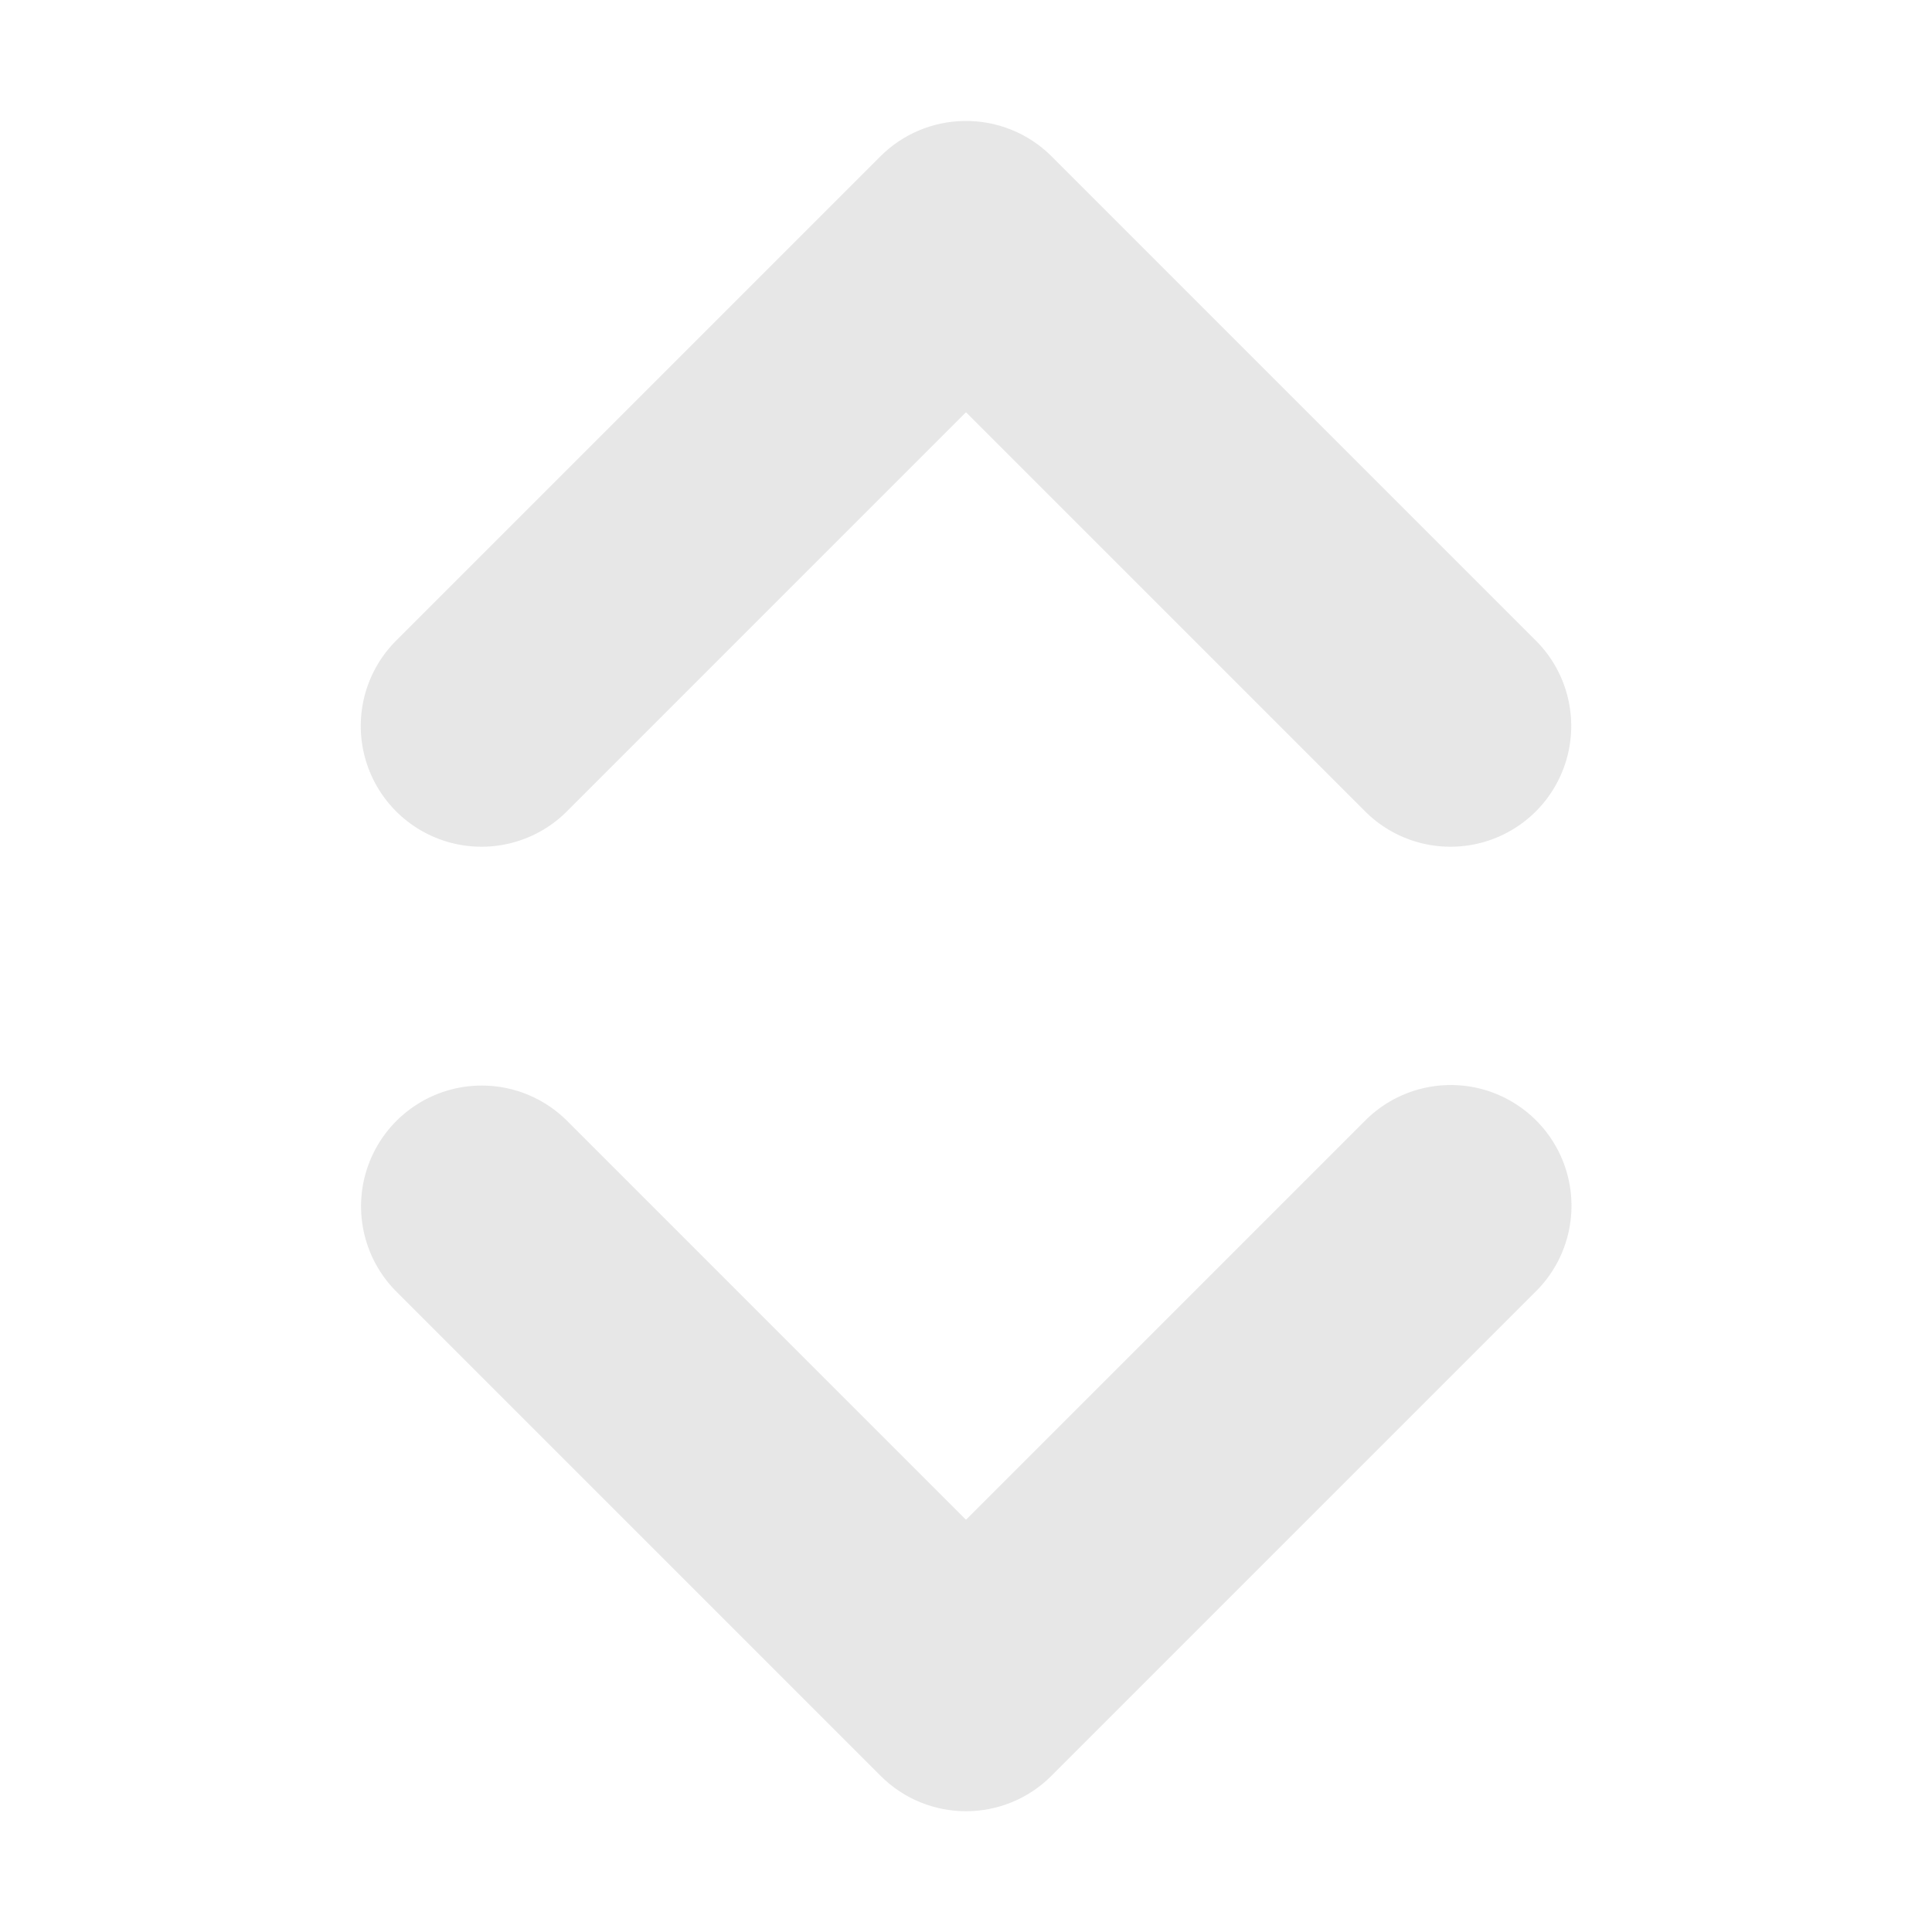
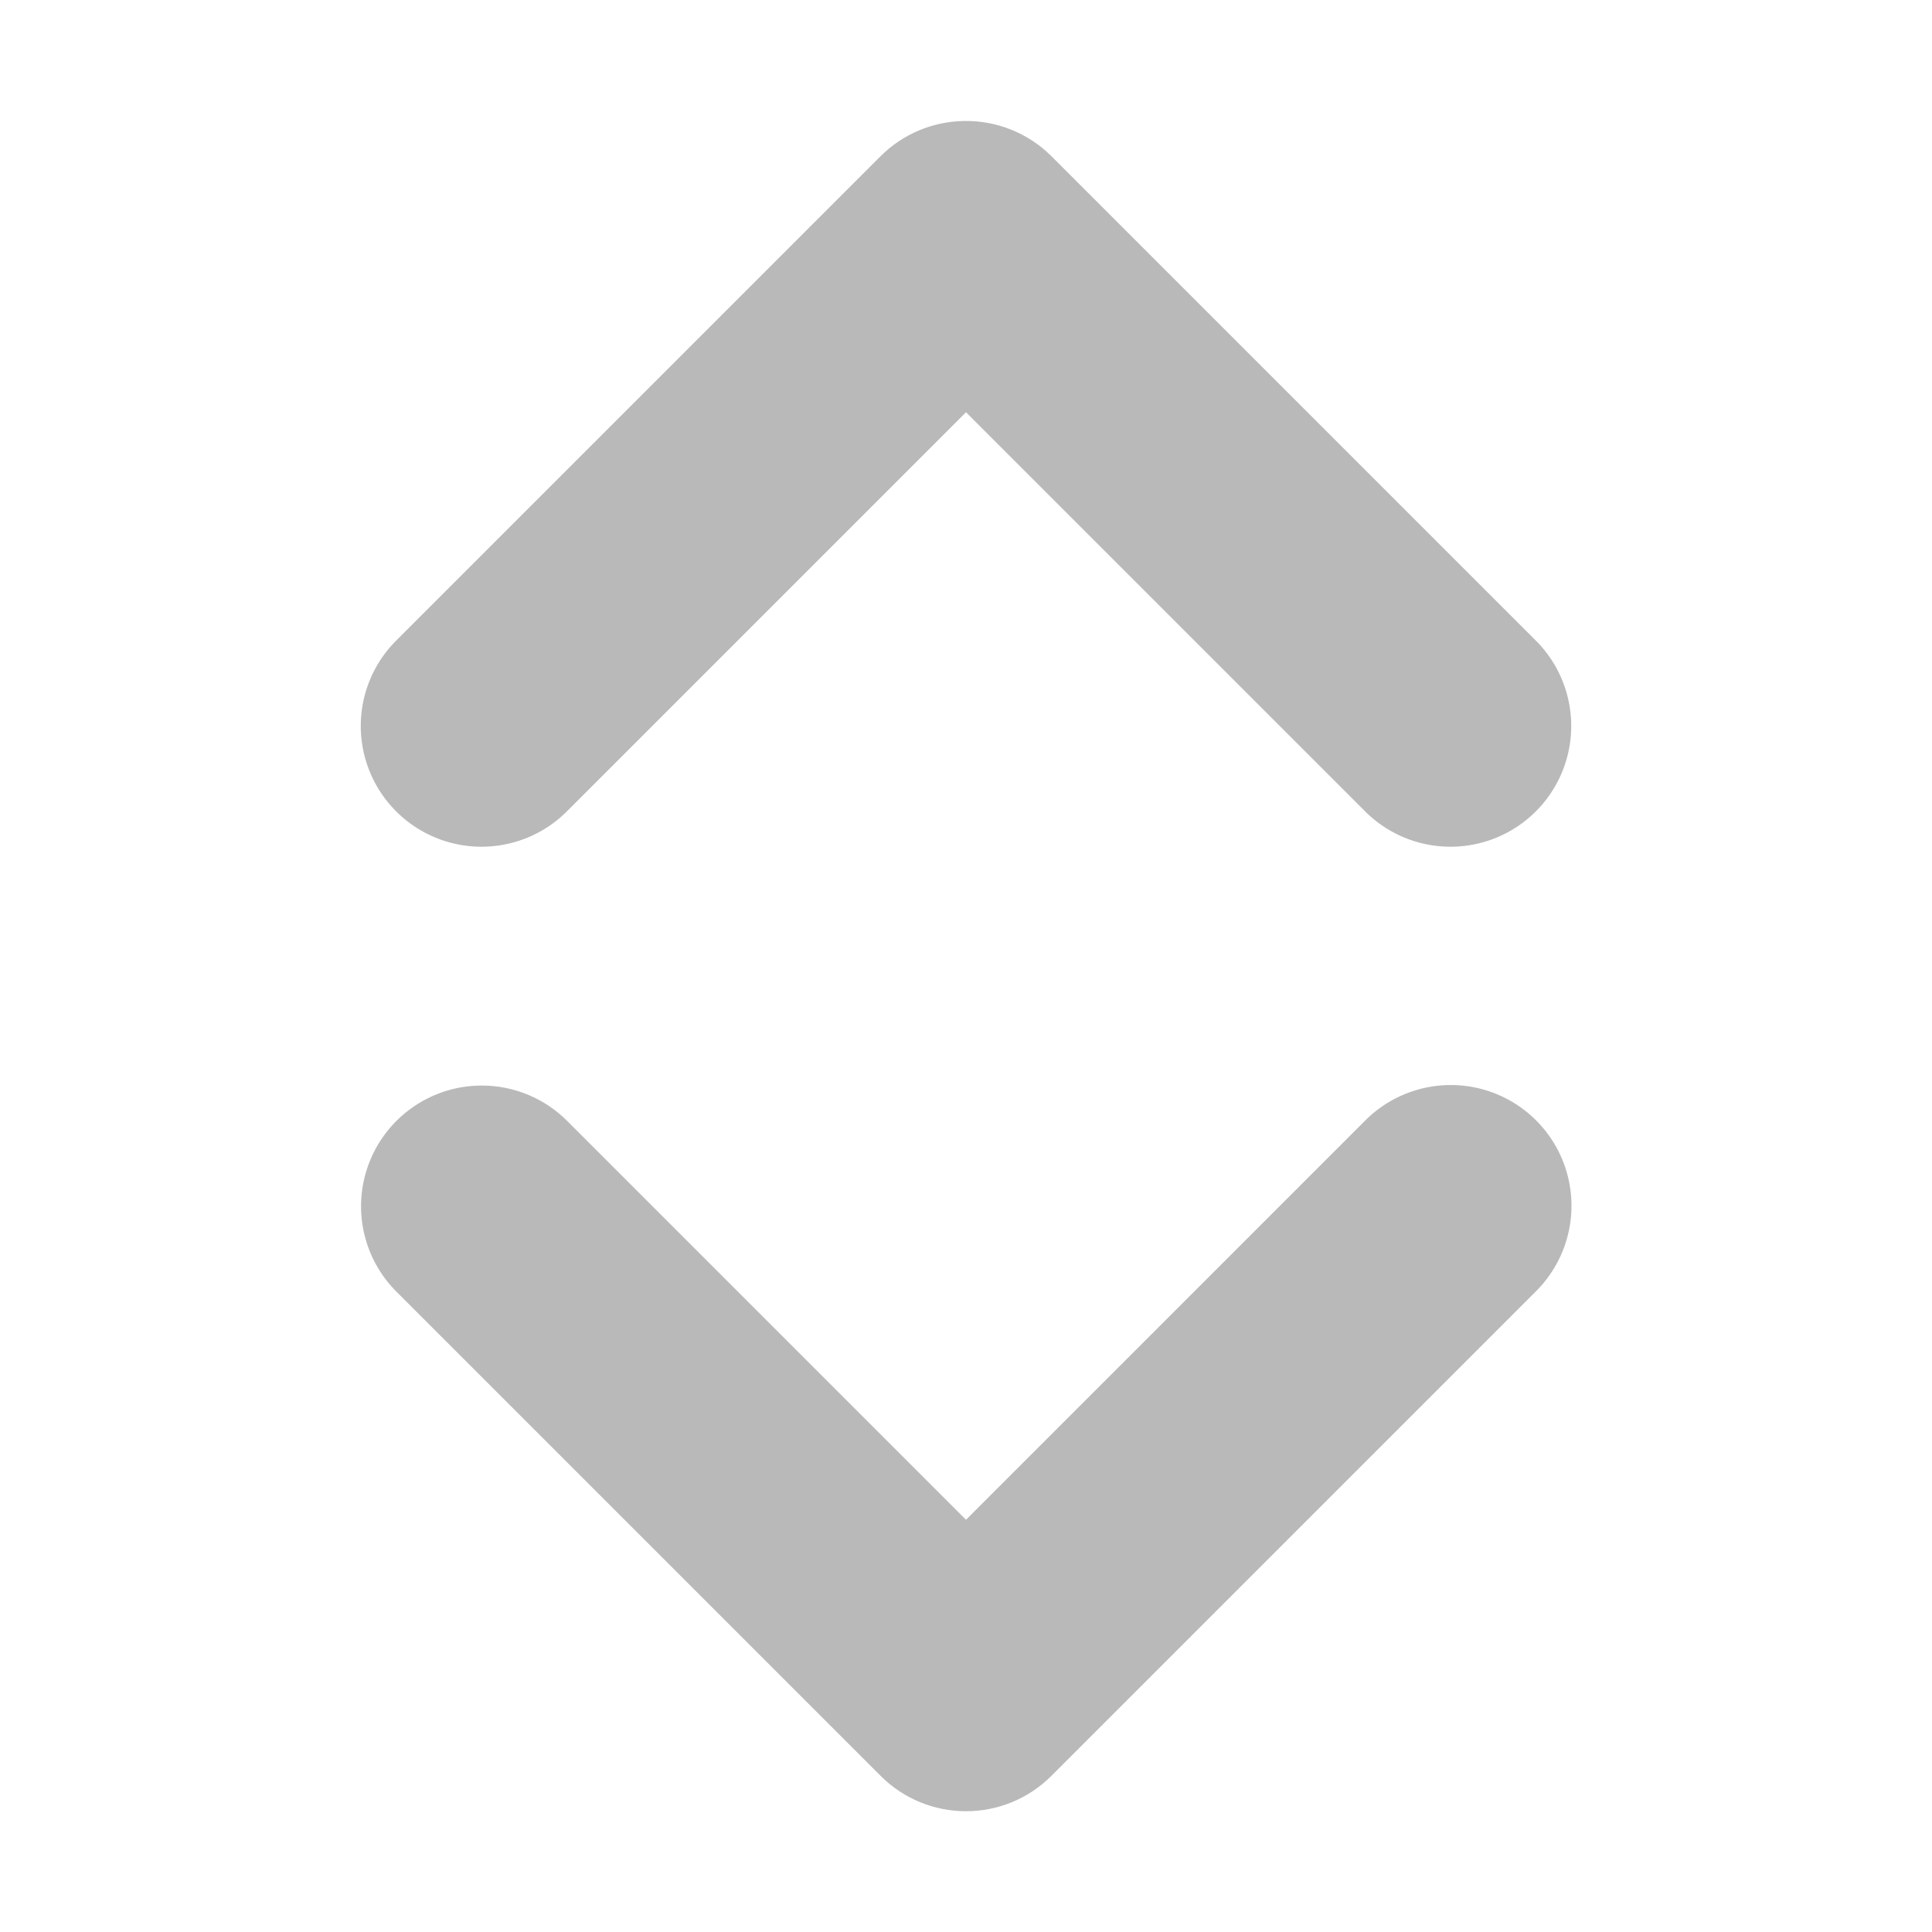
<svg xmlns="http://www.w3.org/2000/svg" height="16" viewBox="0 0 16 16" width="16">
-   <path d="m7.984 1.002a1 1 0 0 0 -.691.291l-4 4a1 1 0 1 0 1.414 1.414l3.293-3.293 3.293 3.293a1 1 0 1 0 1.414-1.414l-4-4a1 1 0 0 0 -.723-.291zm4.006 7.984a1 1 0 0 0 -.697.307l-3.293 3.293-3.293-3.293a1 1 0 0 0 -.717-.303 1 1 0 0 0 -.697 1.717l4 4a1 1 0 0 0 1.414 0l4-4a1 1 0 0 0 -.717-1.721z" fill="#e0e0e0" fill-opacity=".784" />
+   <path d="m7.984 1.002a1 1 0 0 0 -.691.291l-4 4a1 1 0 1 0 1.414 1.414l3.293-3.293 3.293 3.293a1 1 0 1 0 1.414-1.414l-4-4a1 1 0 0 0 -.723-.291zm4.006 7.984a1 1 0 0 0 -.697.307l-3.293 3.293-3.293-3.293a1 1 0 0 0 -.717-.303 1 1 0 0 0 -.697 1.717l4 4a1 1 0 0 0 1.414 0l4-4a1 1 0 0 0 -.717-1.721z" fill="#a6a6a6" fill-opacity=".784" />
</svg>
